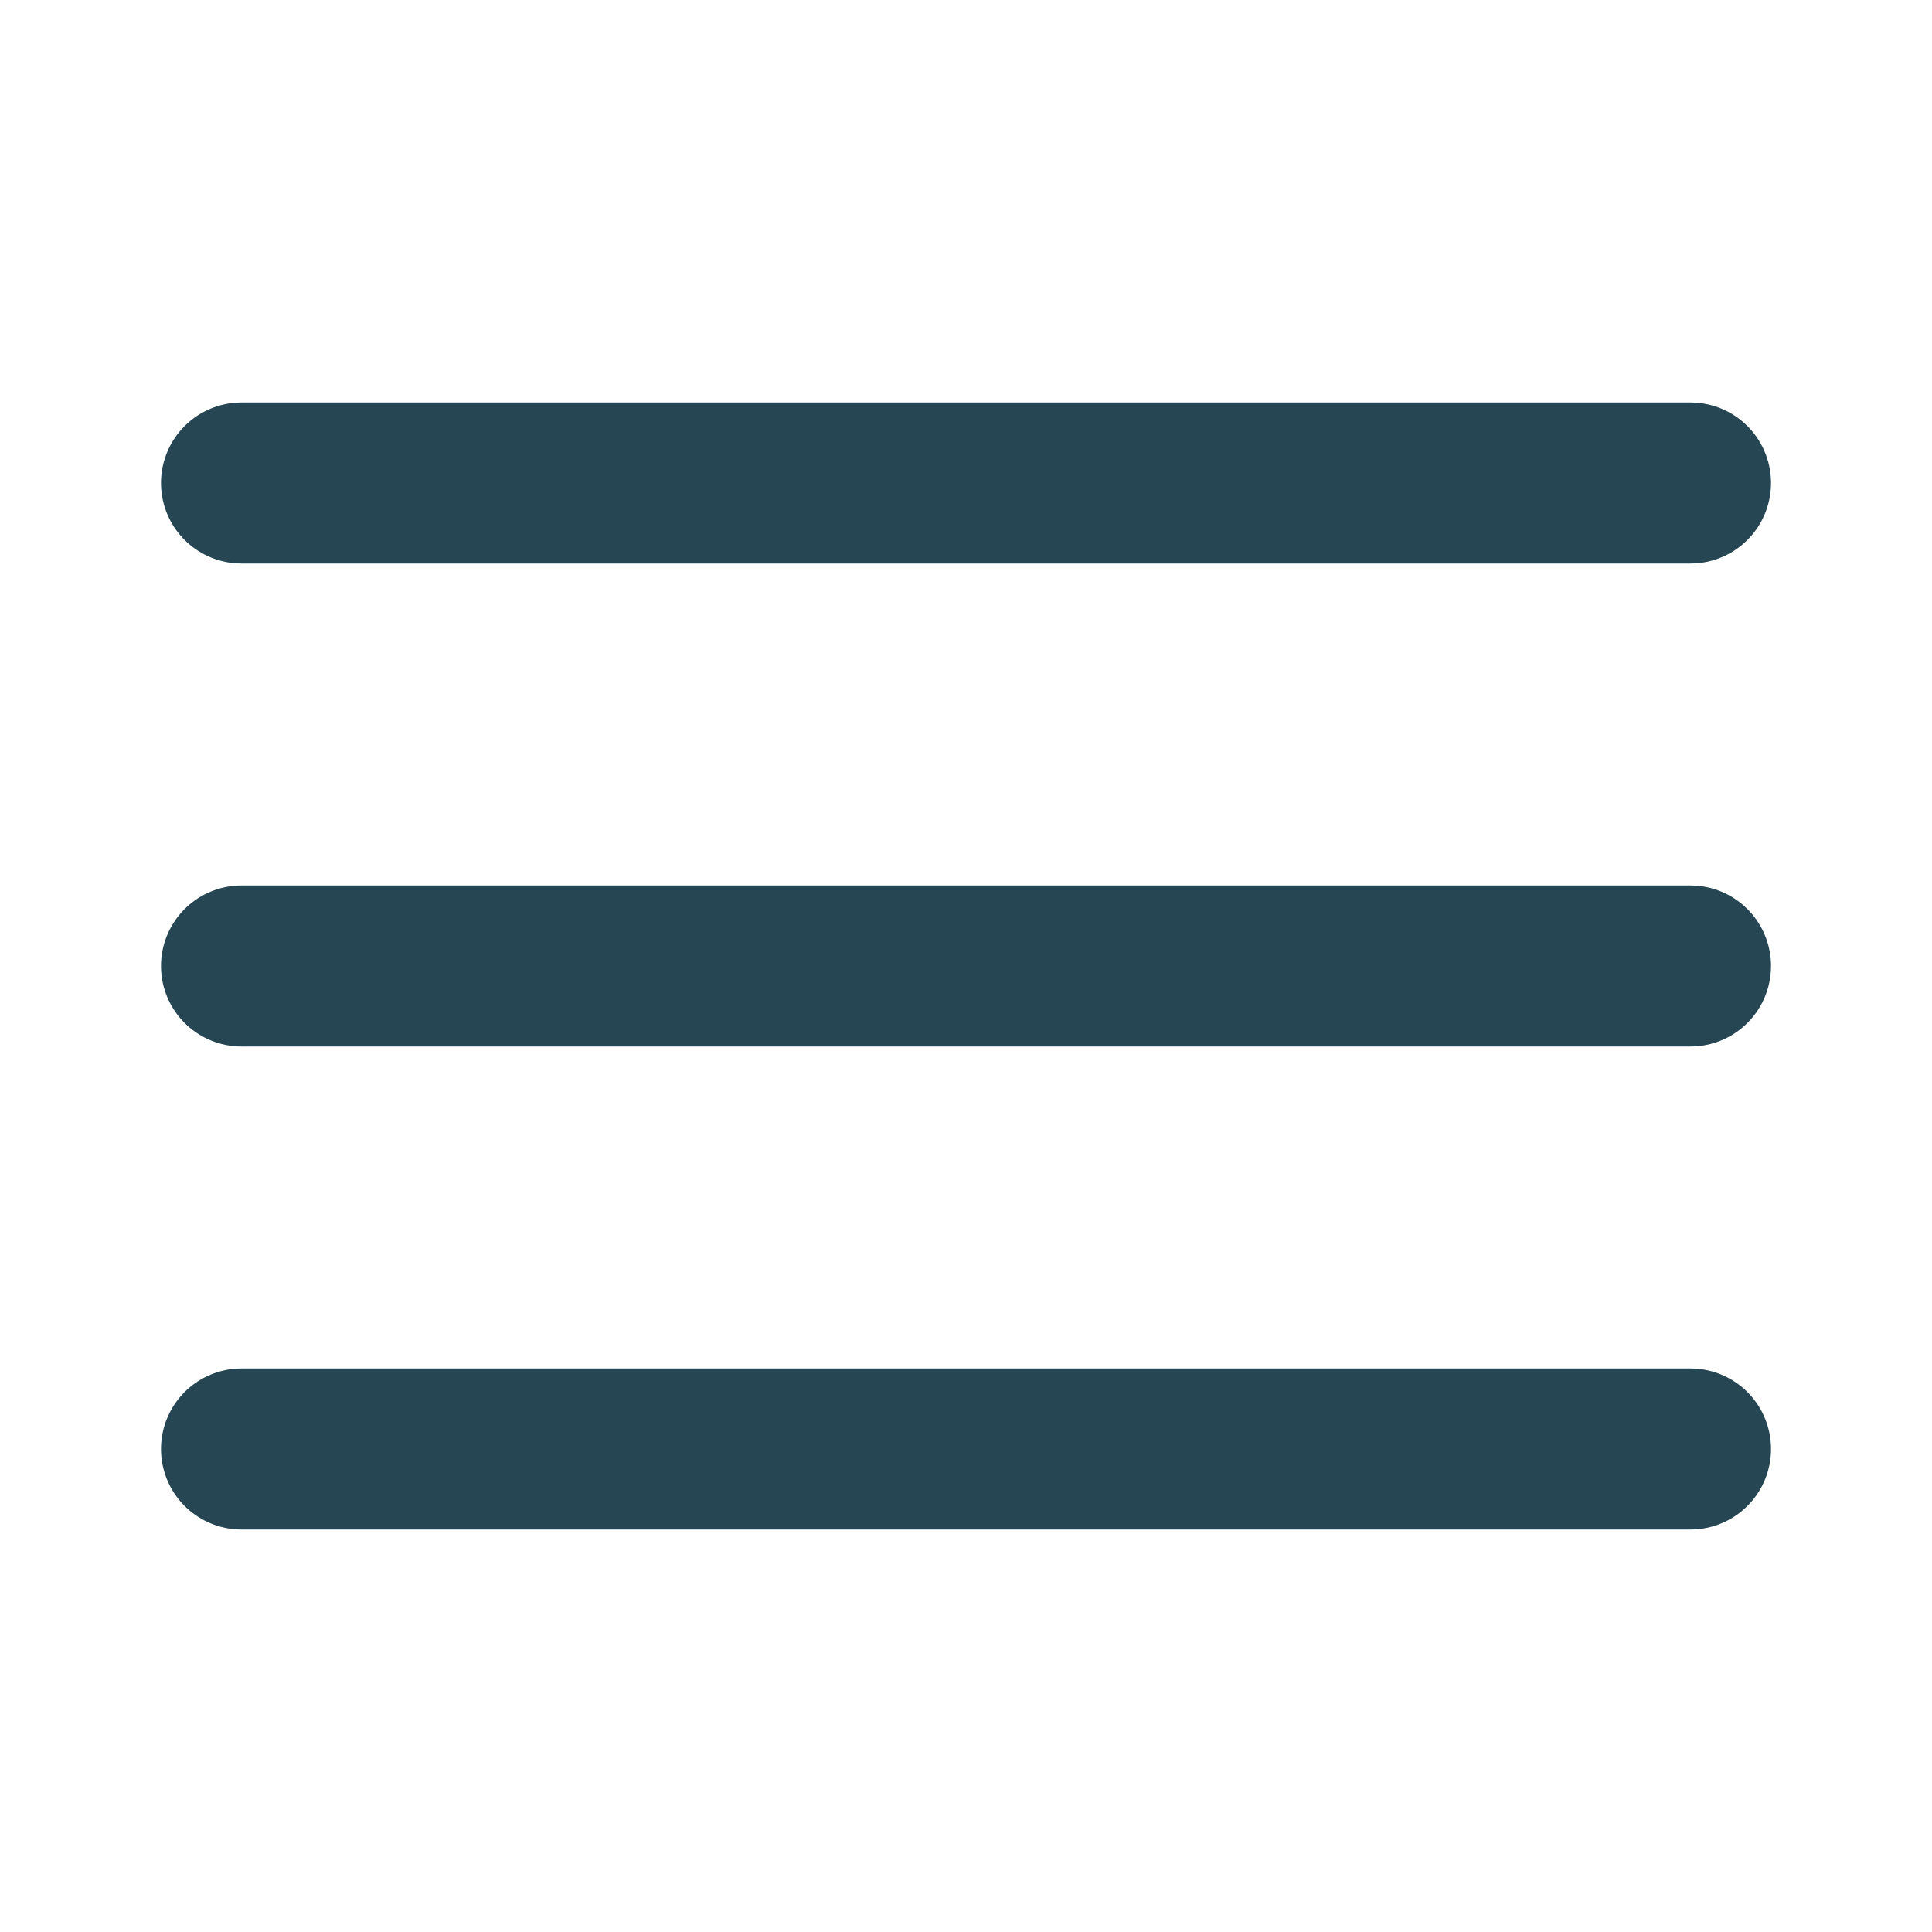
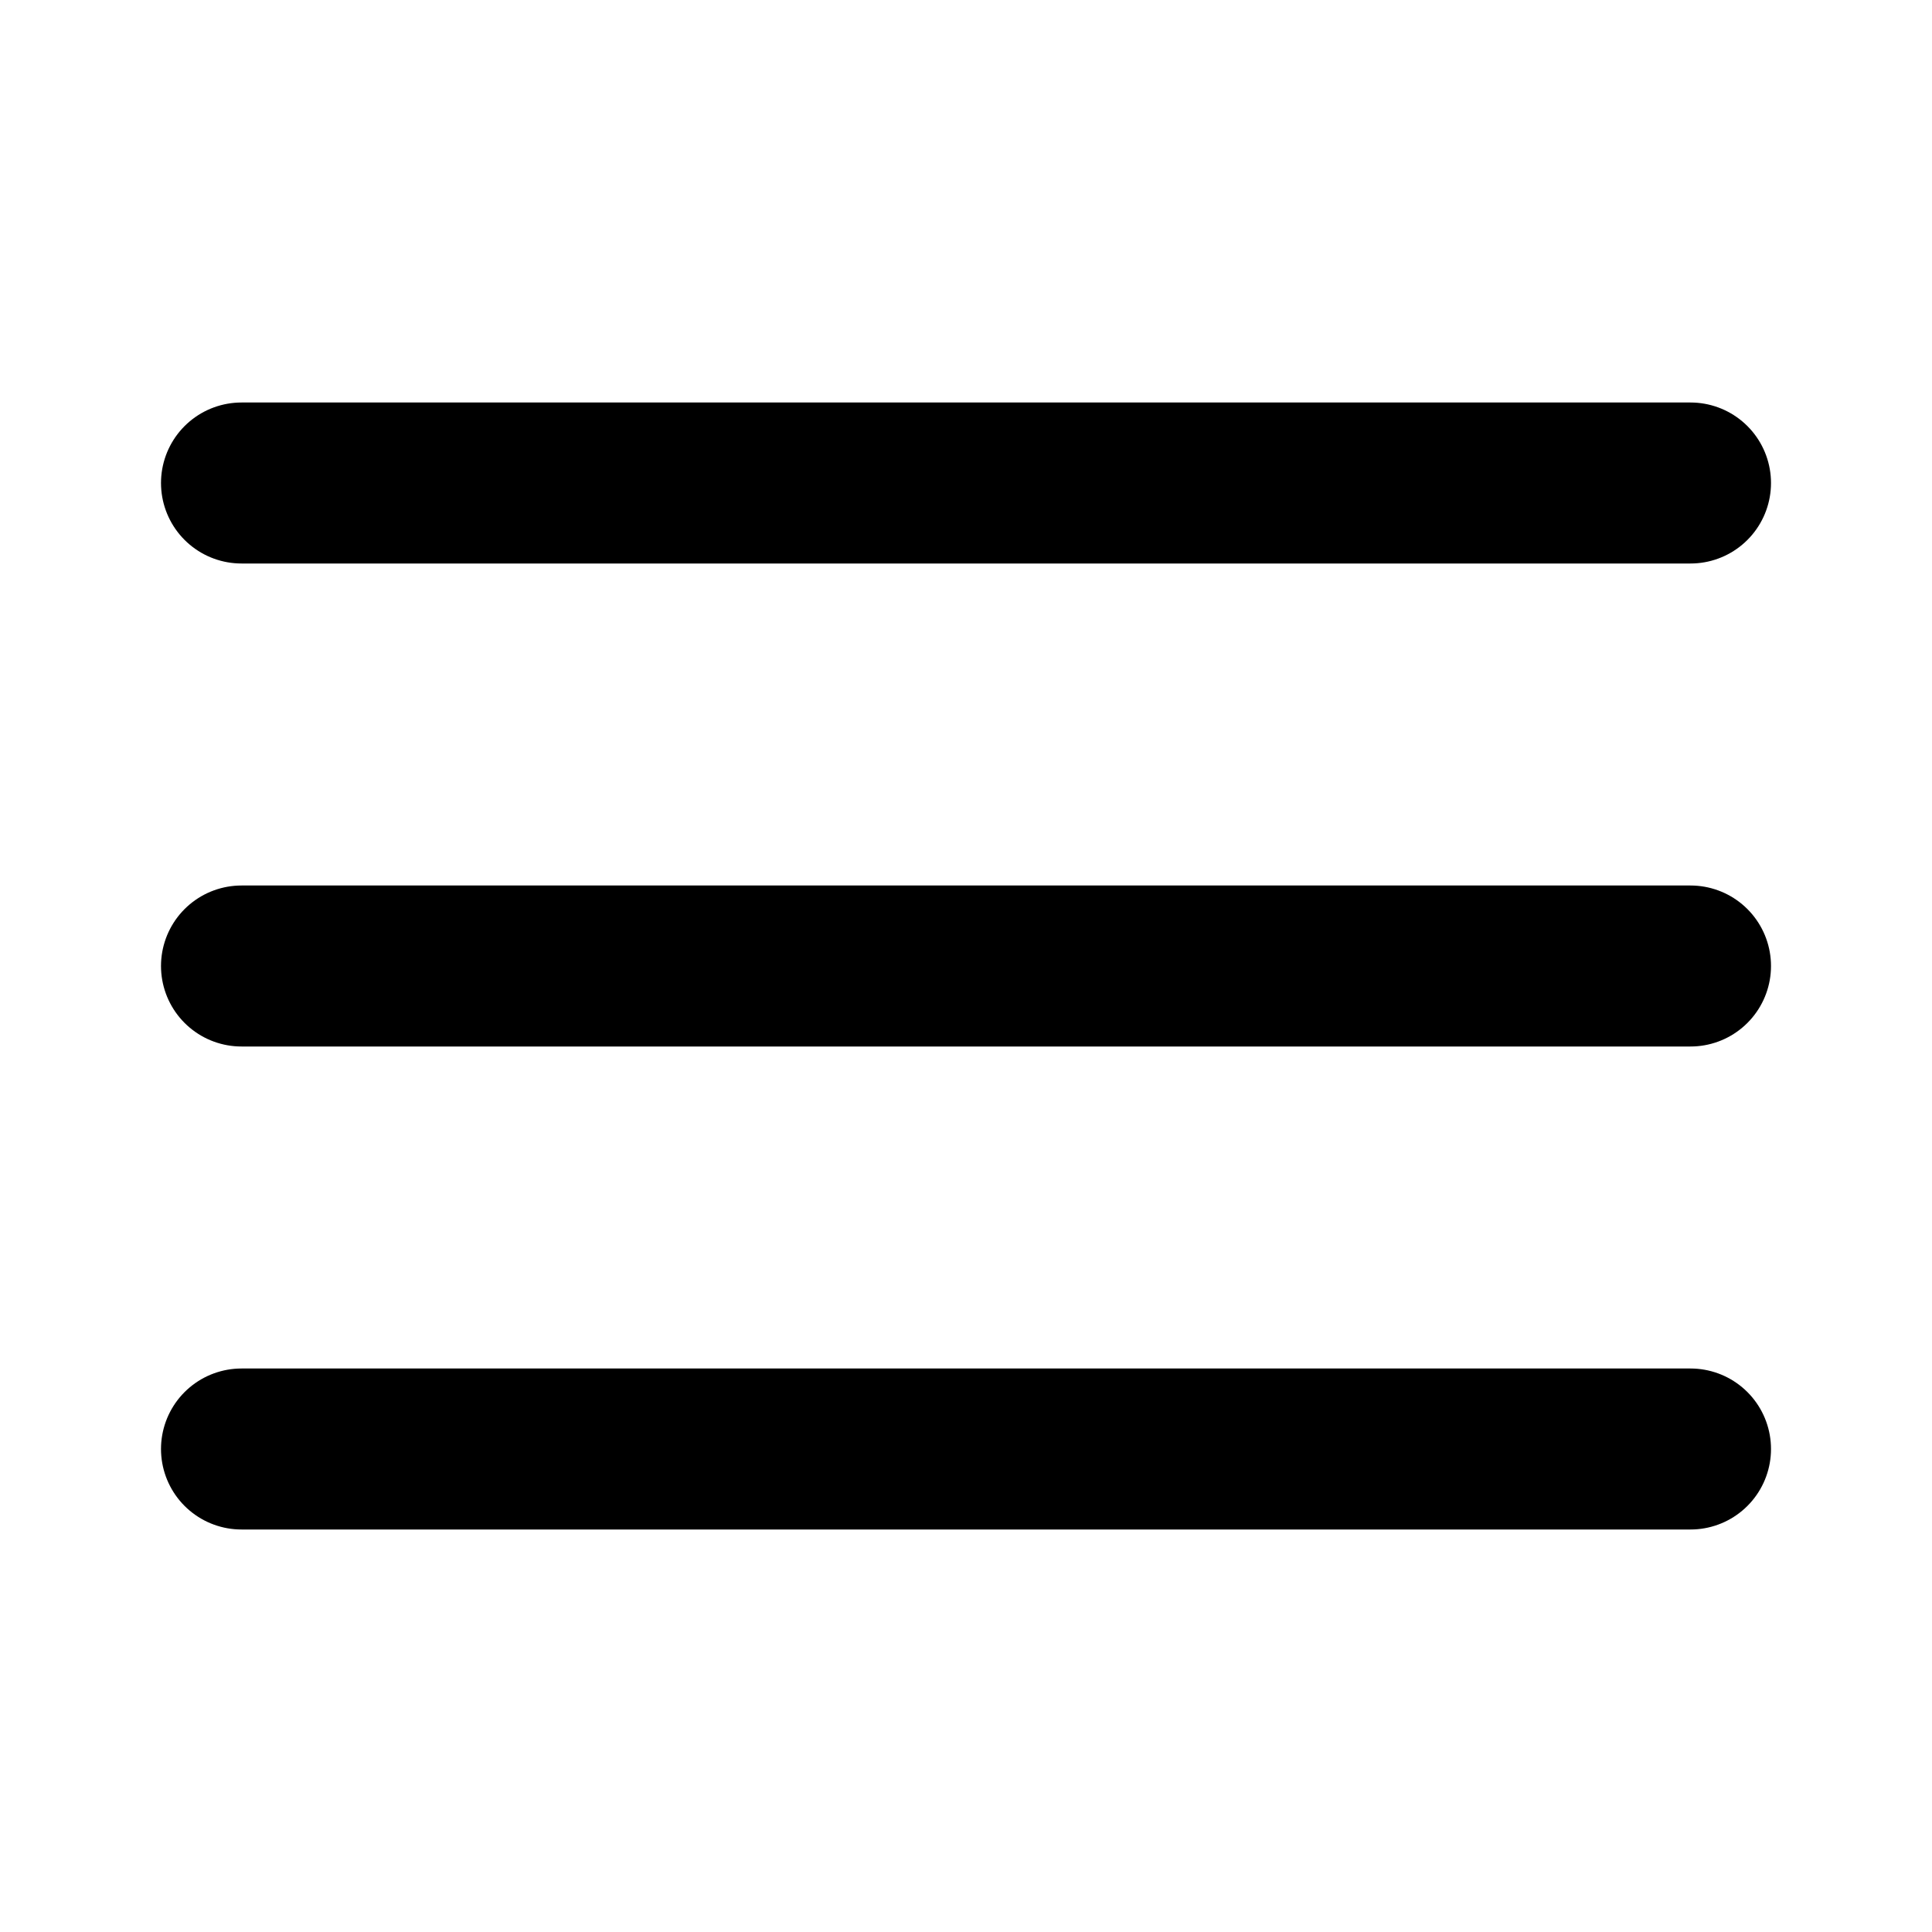
- <svg xmlns="http://www.w3.org/2000/svg" width="24" height="24" viewBox="0 0 24 24" fill="none" stroke="#264653" stroke-width="2" stroke-linecap="round" stroke-linejoin="round">
+ <svg xmlns="http://www.w3.org/2000/svg" width="24" height="24" viewBox="0 0 24 24" fill="none" stroke="currentColor" stroke-width="2" stroke-linecap="round" stroke-linejoin="round">
  <line x1="3" y1="12" x2="21" y2="12" />
  <line x1="3" y1="6" x2="21" y2="6" />
  <line x1="3" y1="18" x2="21" y2="18" />
</svg>
